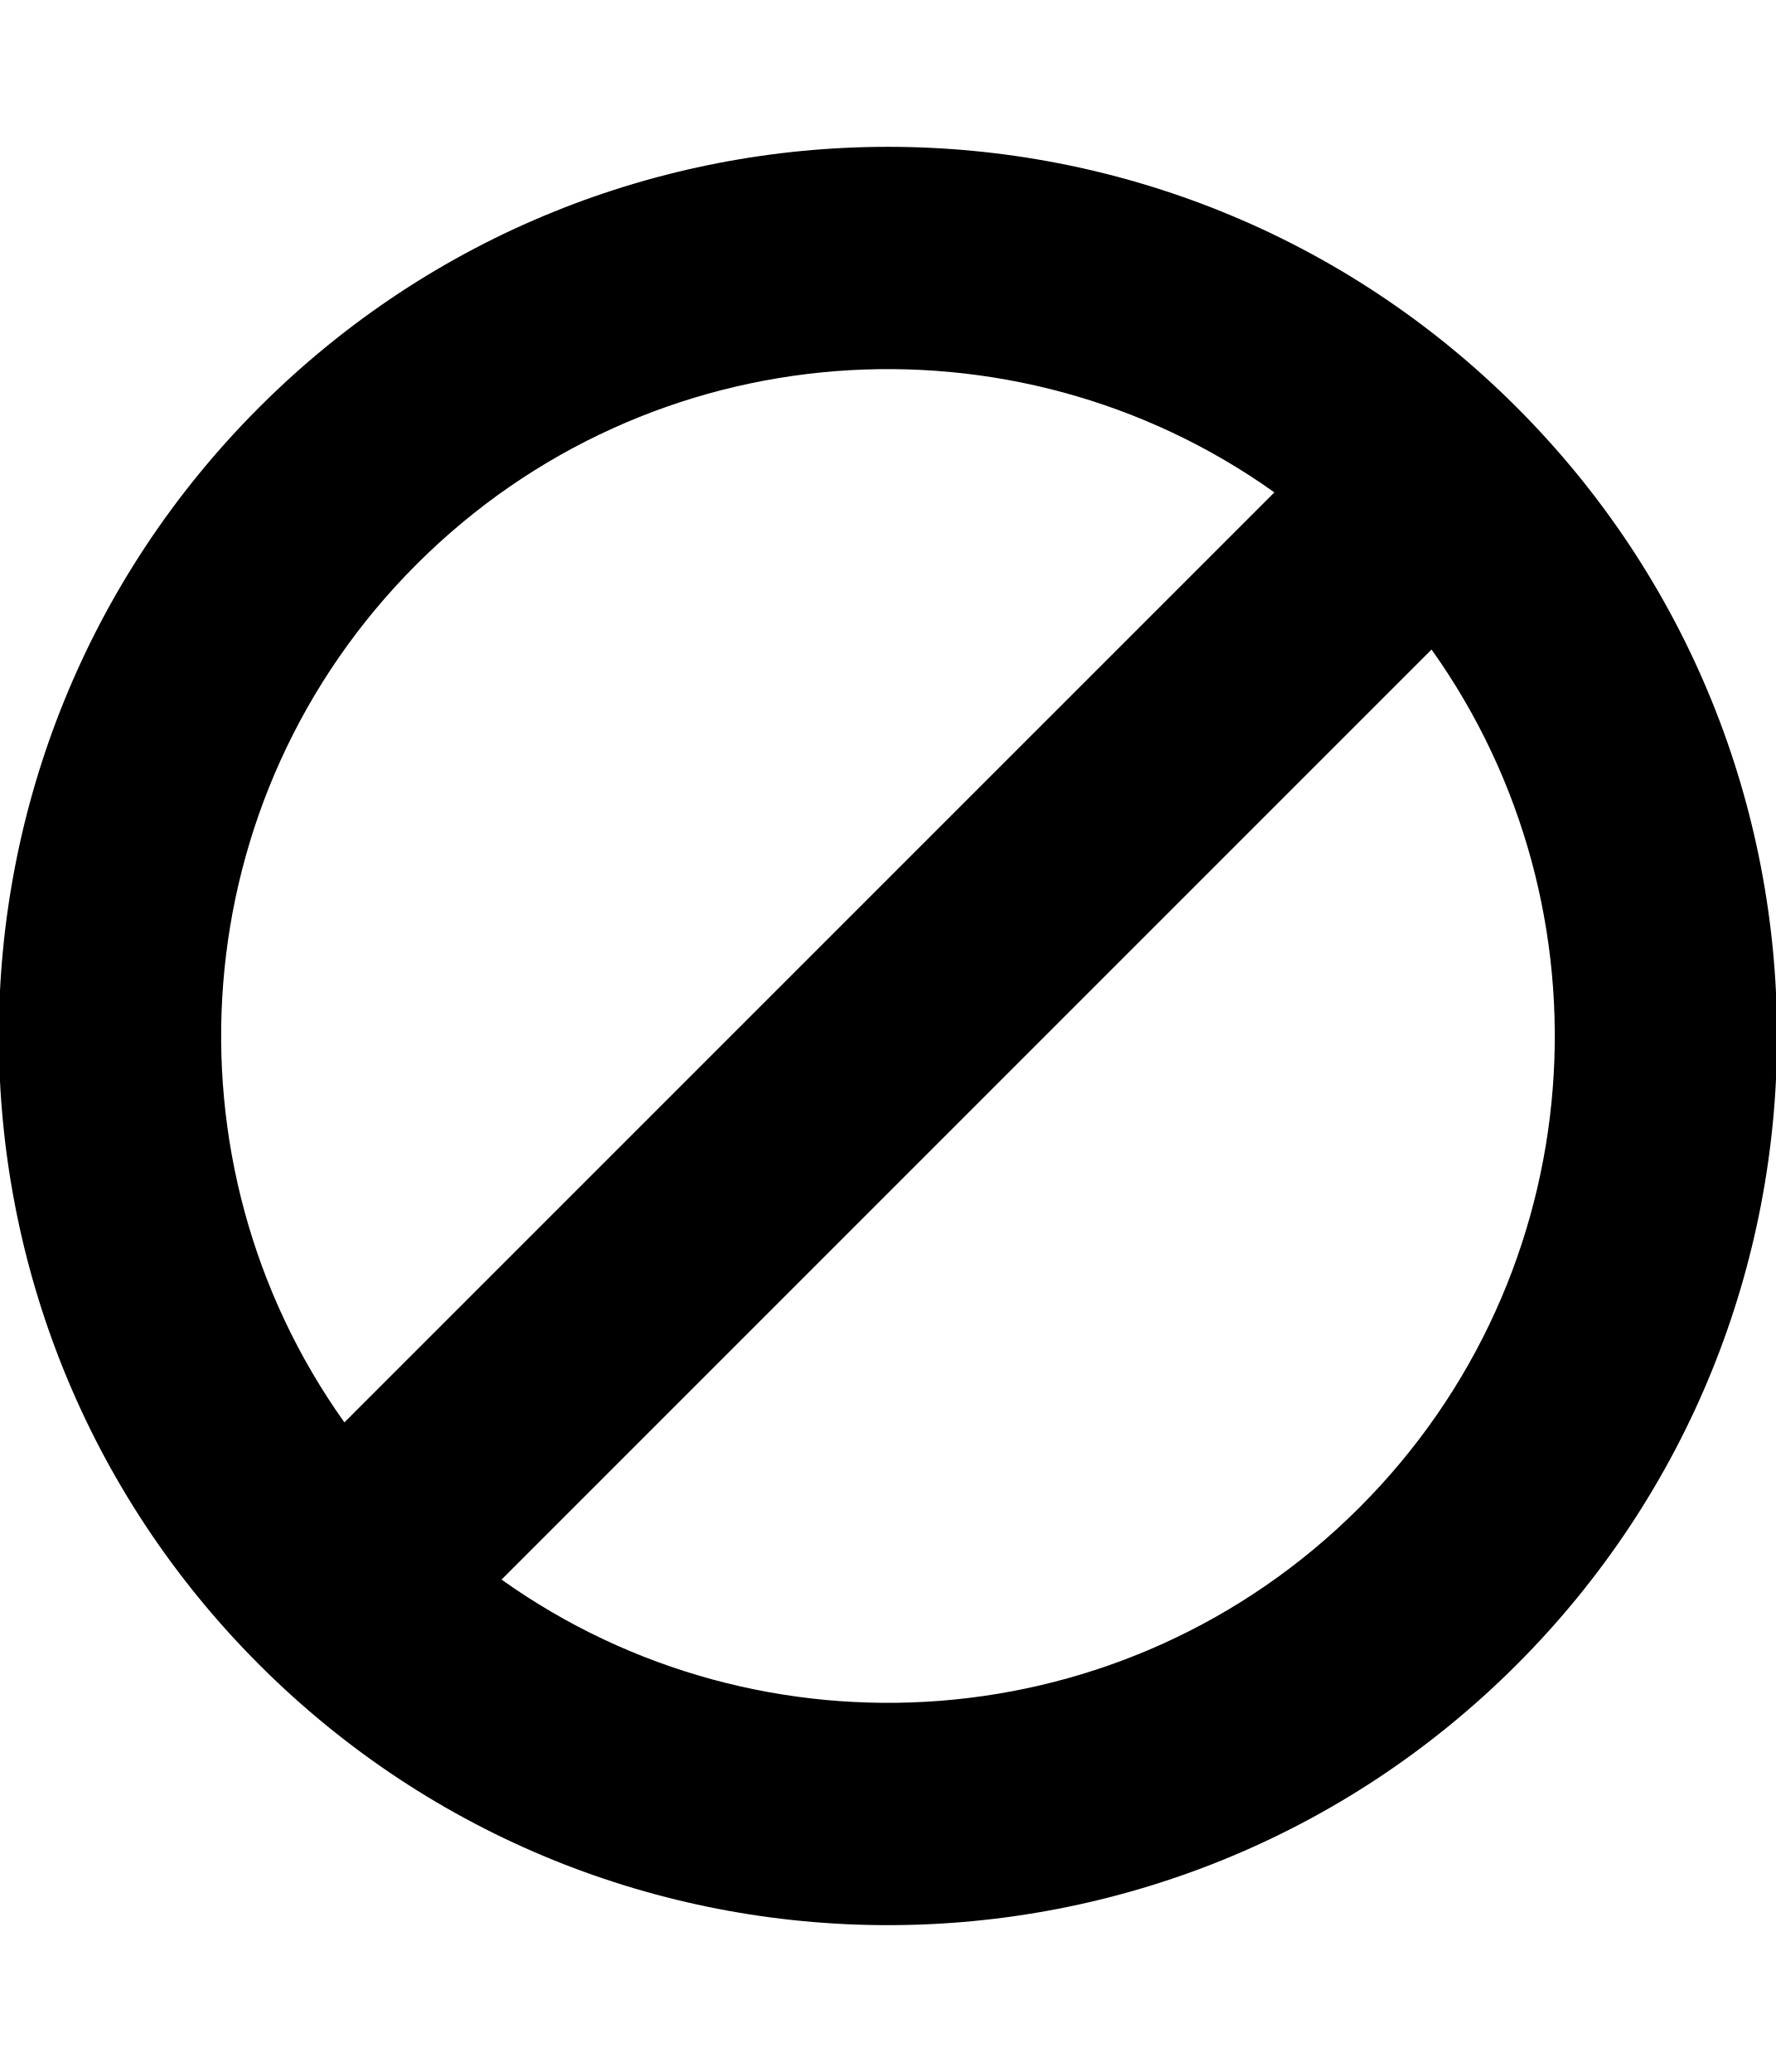
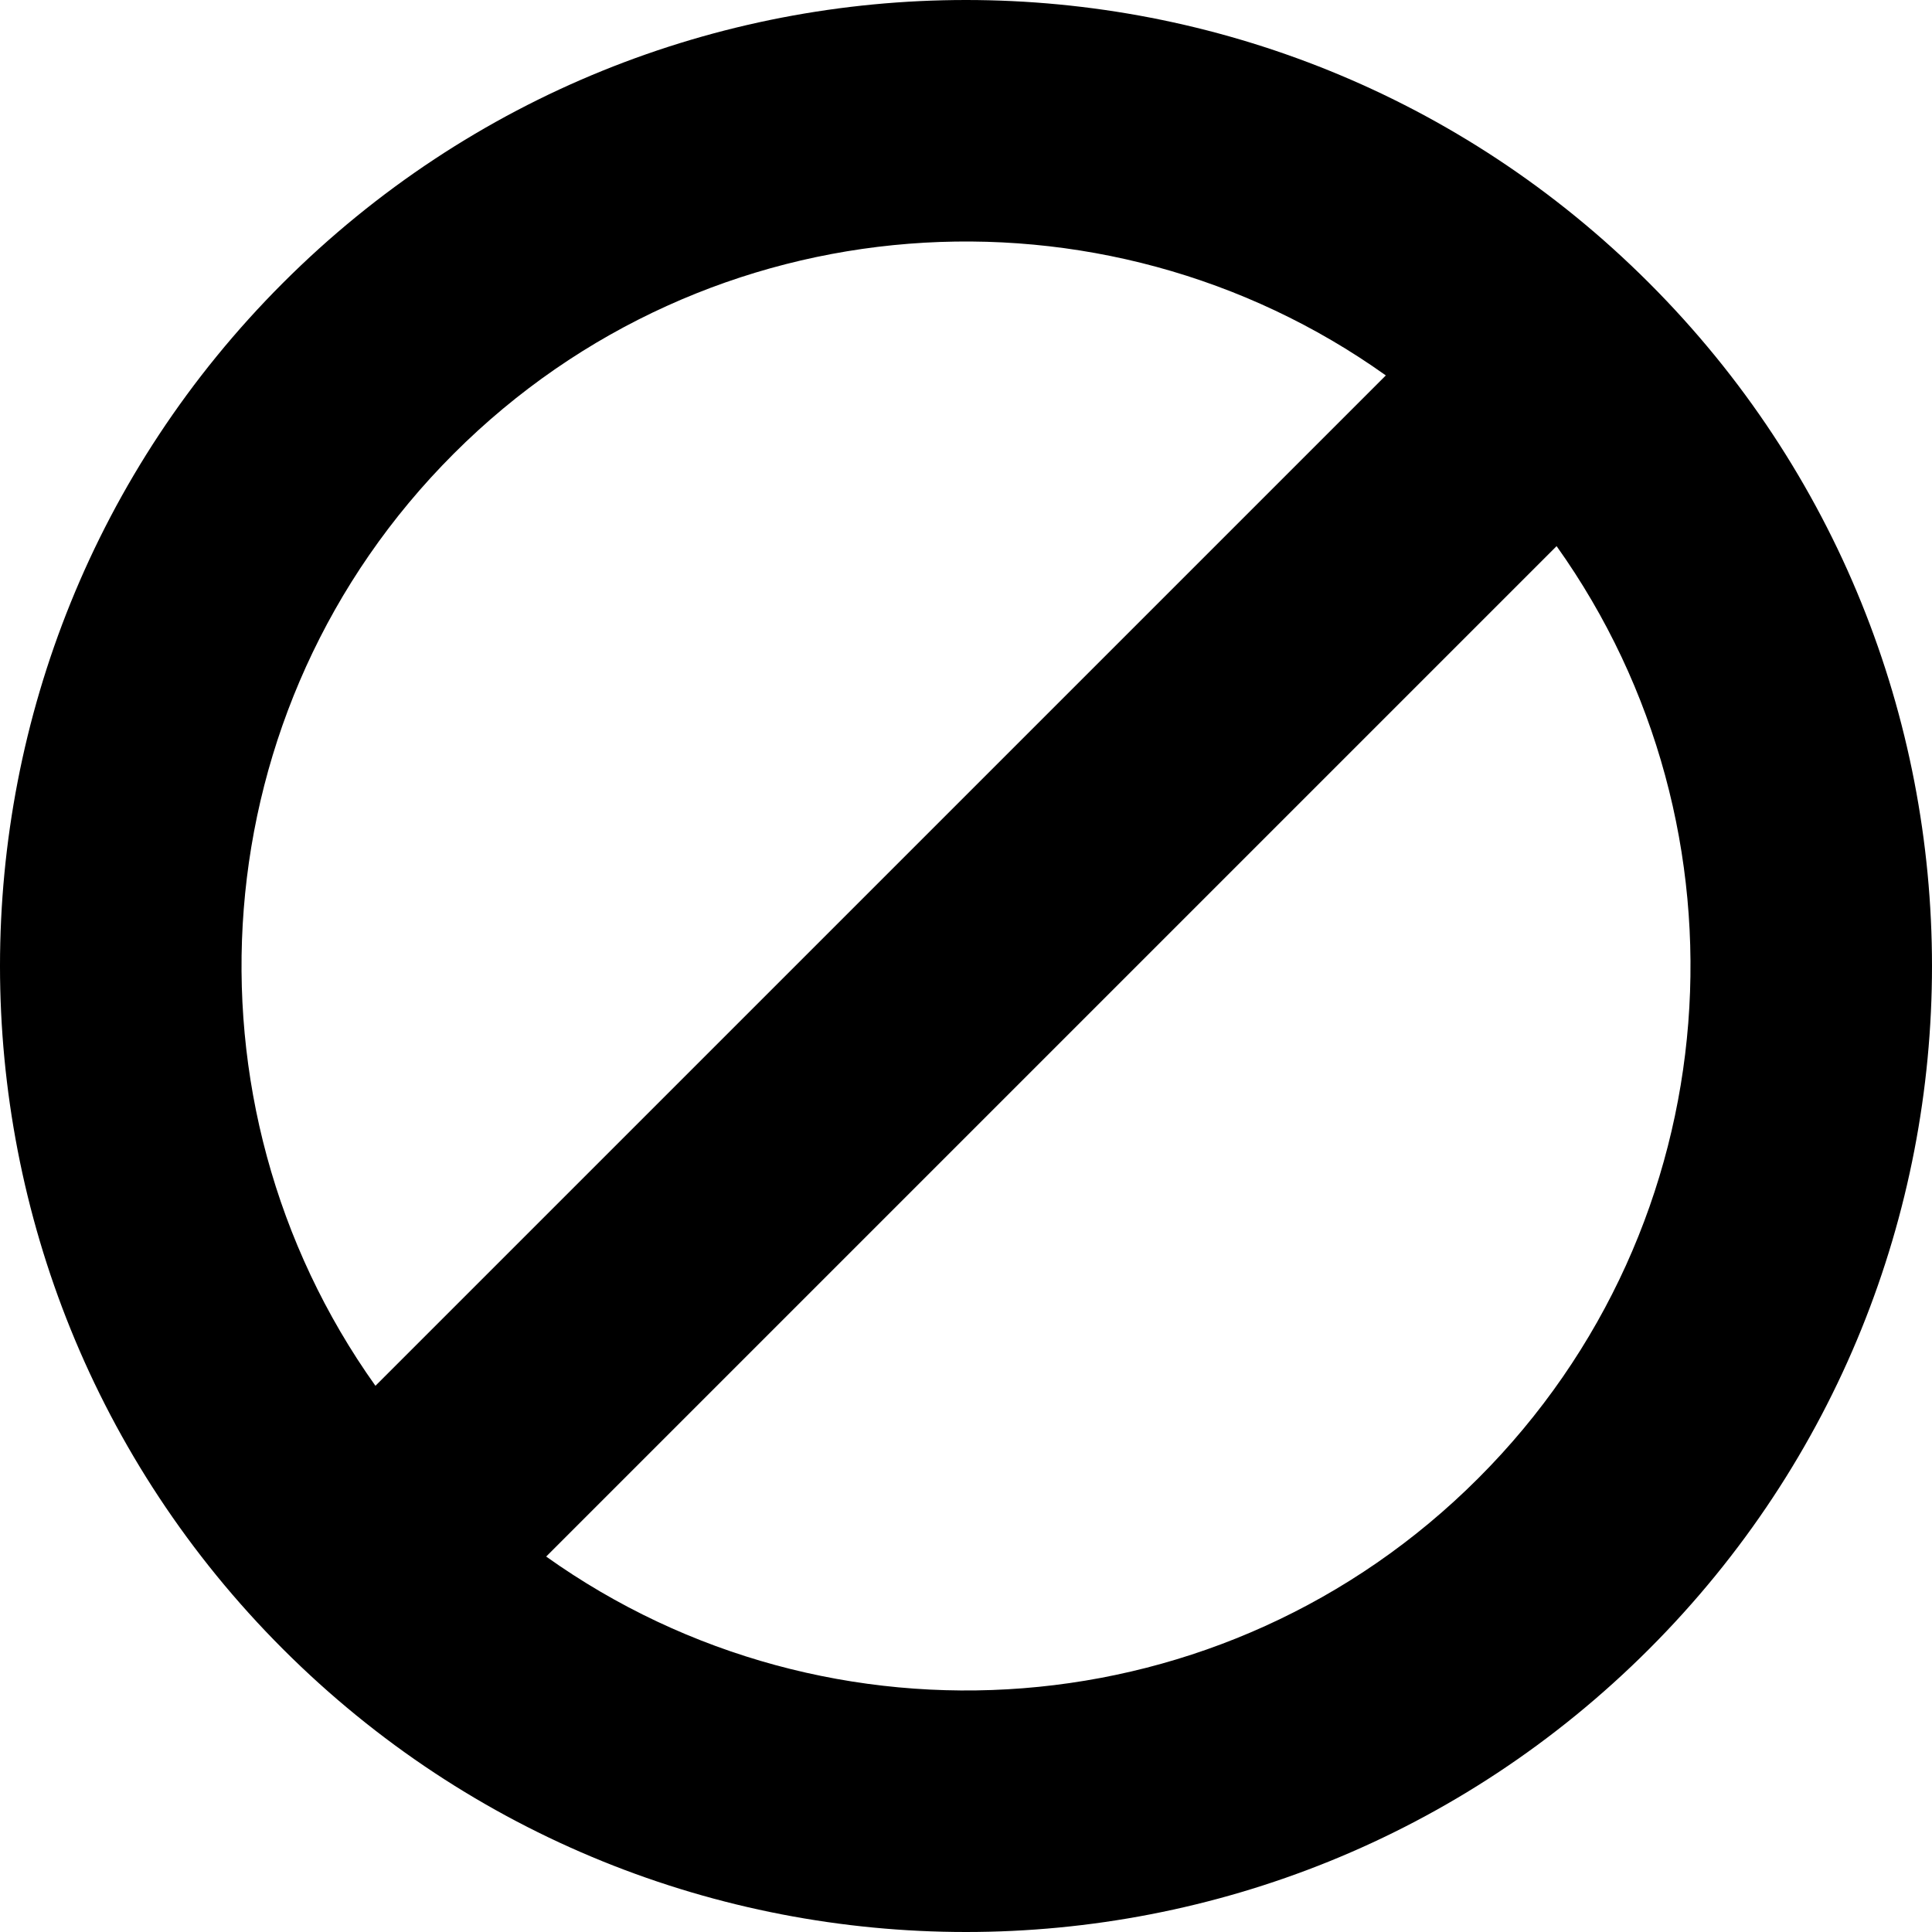
- <svg xmlns="http://www.w3.org/2000/svg" id="svg2" style="margin-top:9px;margin-left:10px;" data-tags="remove-circle, cancel, close, remove, delete" height="896" viewBox="0 0 768 896" width="768" version="1.1" data-du="">
+ <svg xmlns="http://www.w3.org/2000/svg" id="svg2" data-tags="remove-circle, cancel, close, remove, delete" height="1200" viewBox="0 0 1200 1200" width="1200" version="1.1" data-du="">
  <defs id="defs3041" />
-   <path id="path3841" d="m655.89,176.11c-150.16-150.16-393.6-150.16-543.77-0-150.16,150.16-150.16,393.6,0,543.77,150.16,150.16,393.6,150.16,543.77,0,150.16-150.16,150.16-393.6,0-543.77zm-104.77,36.81-402.18,402.17c-80.27-112.62-69.88-269.97,31.16-371.01,101.04-101.04,258.4-111.43,371.01-31.16zm67.97,67.96c80.264,112.62,69.872,269.98-31.18,371.01-101.03,101.05-258.39,111.45-371.01,31.17l402.18-402.18z" />
+   <path id="path3841" d="m 1024.262,175.738 c -234.317,-234.317 -614.192,-234.317 -848.525,-3e-5 -234.317,234.317 -234.317,614.192 3e-5,848.525 234.317,234.317 614.192,234.317 848.525,0 234.317,-234.317 234.317,-614.192 0,-848.525 z M 860.774,233.178 233.193,860.743 C 107.936,685.005 124.149,439.469 281.817,281.801 439.485,124.134 685.037,107.921 860.759,233.178 z M 966.838,339.226 C 1092.086,514.963 1075.869,760.515 918.183,918.168 760.531,1075.851 514.979,1092.079 339.241,966.807 l 627.581,-627.581 z" />
</svg>
